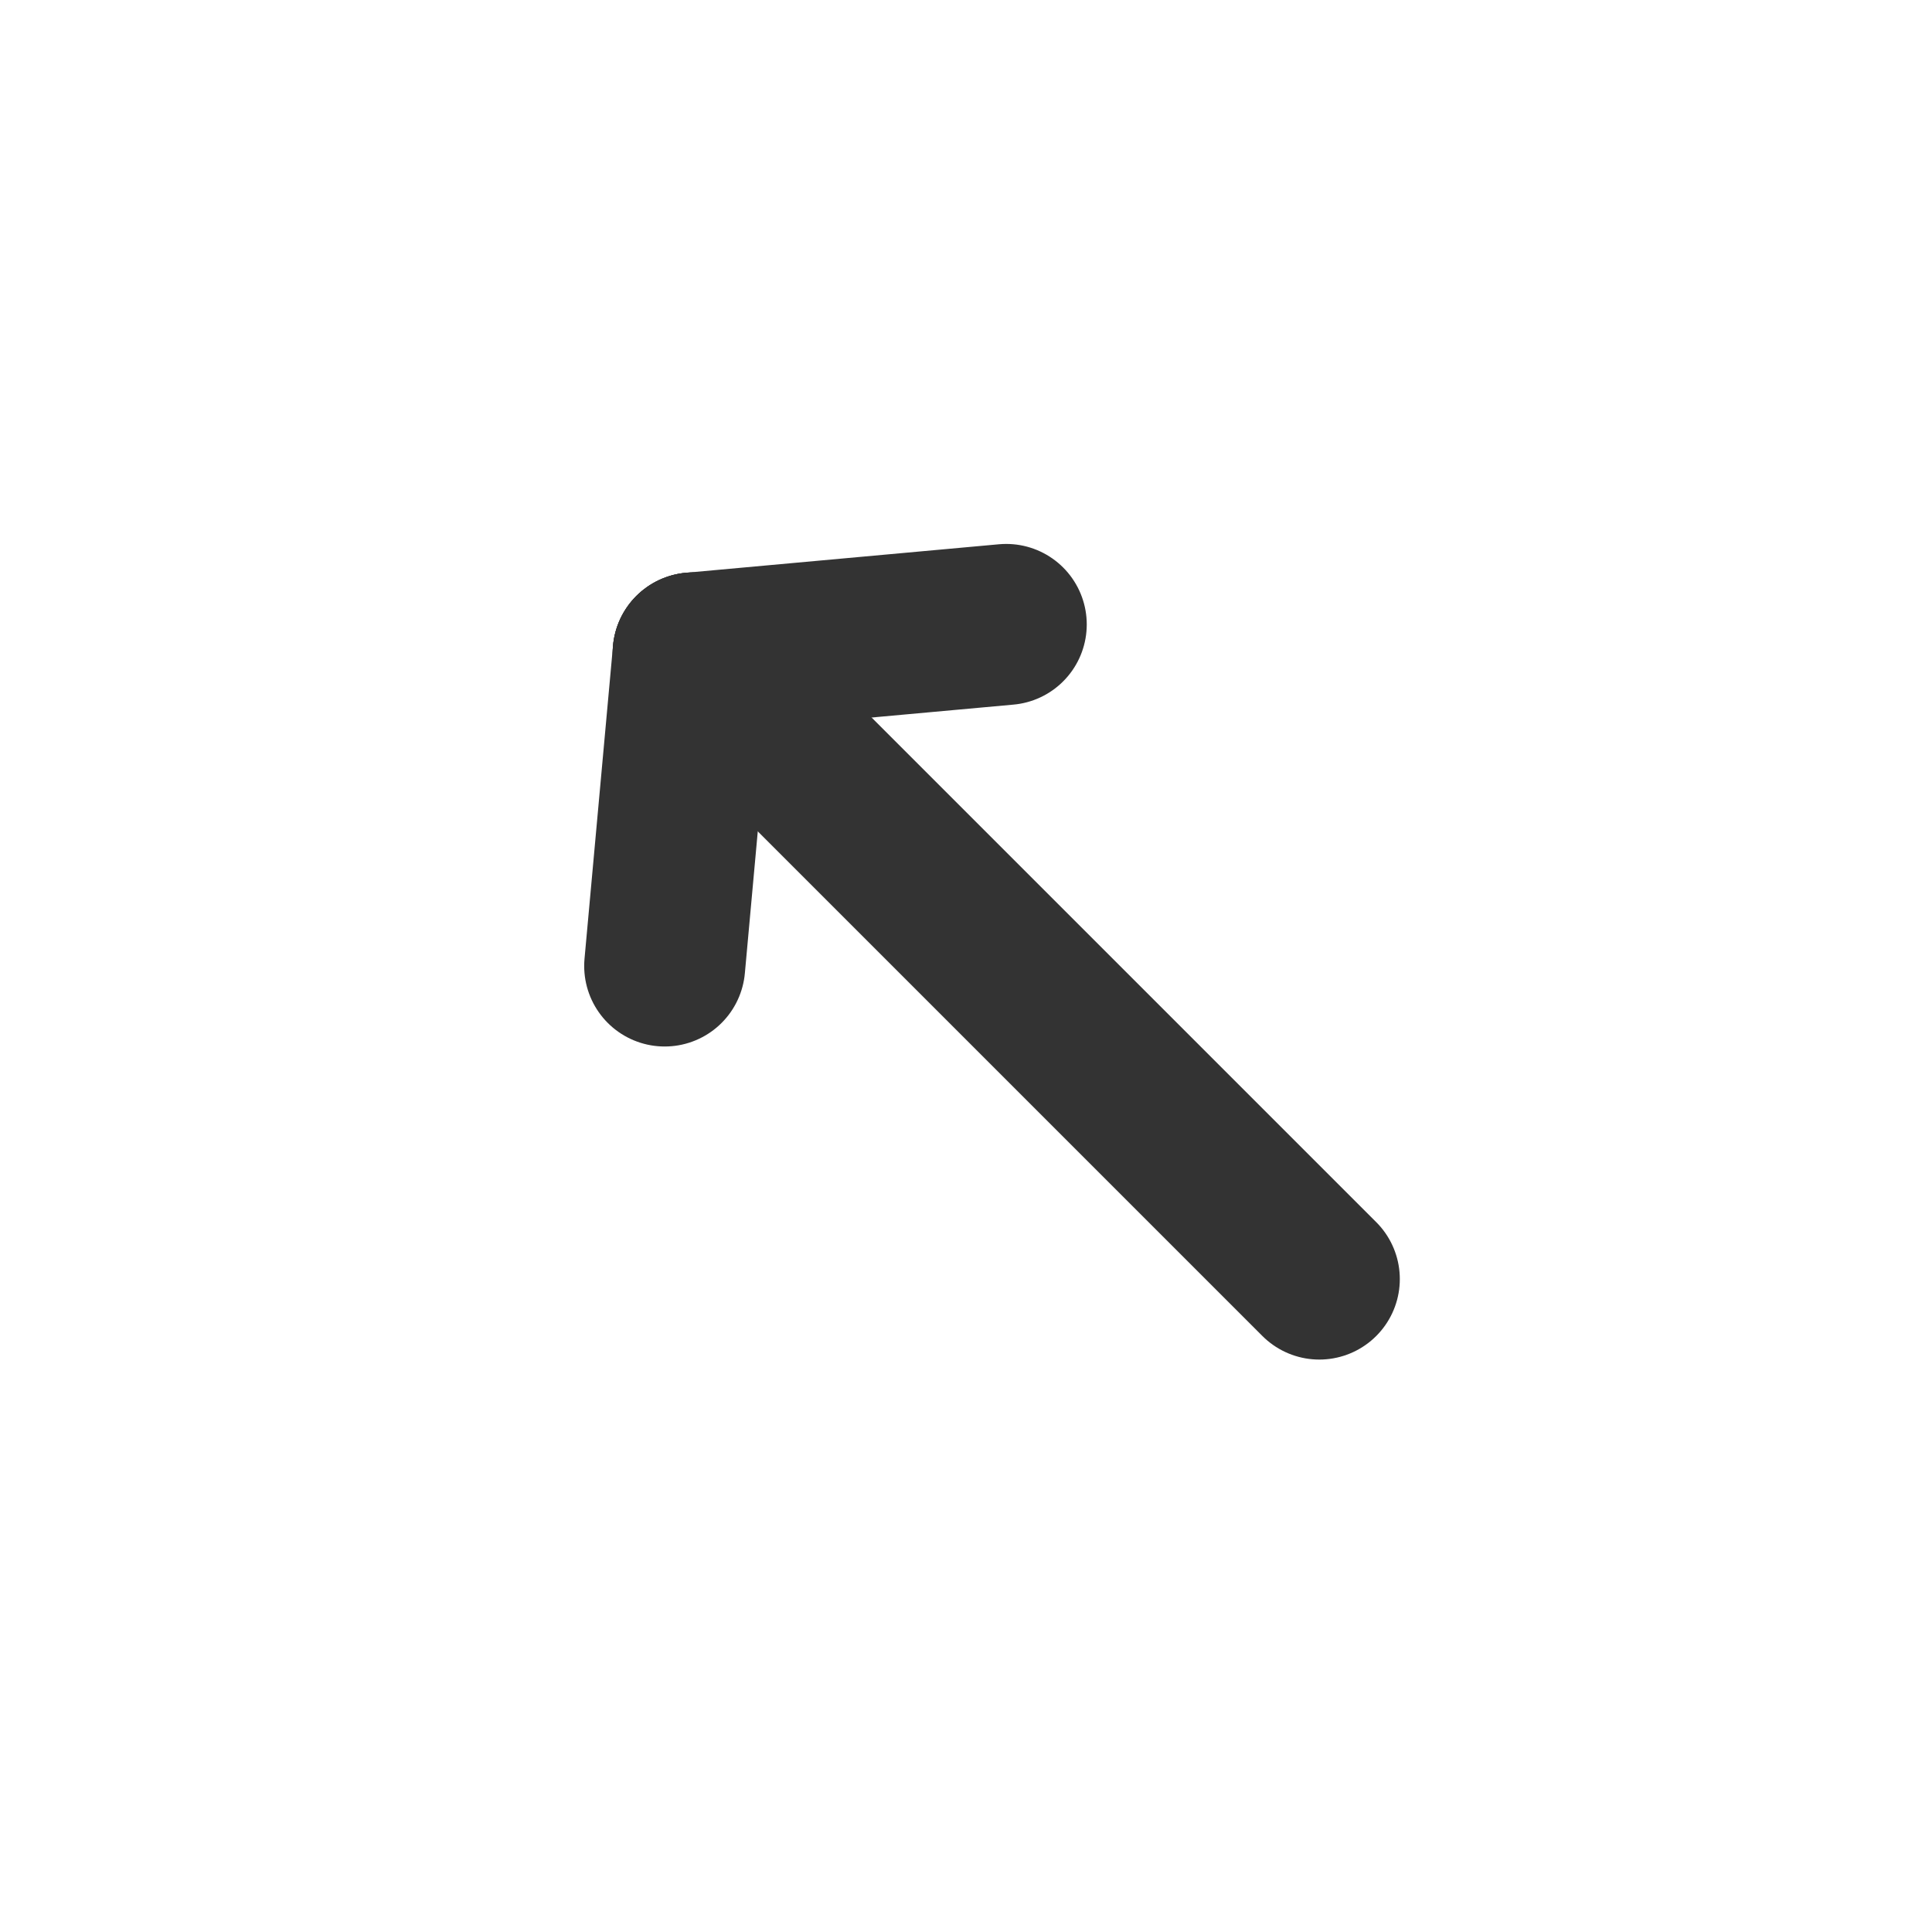
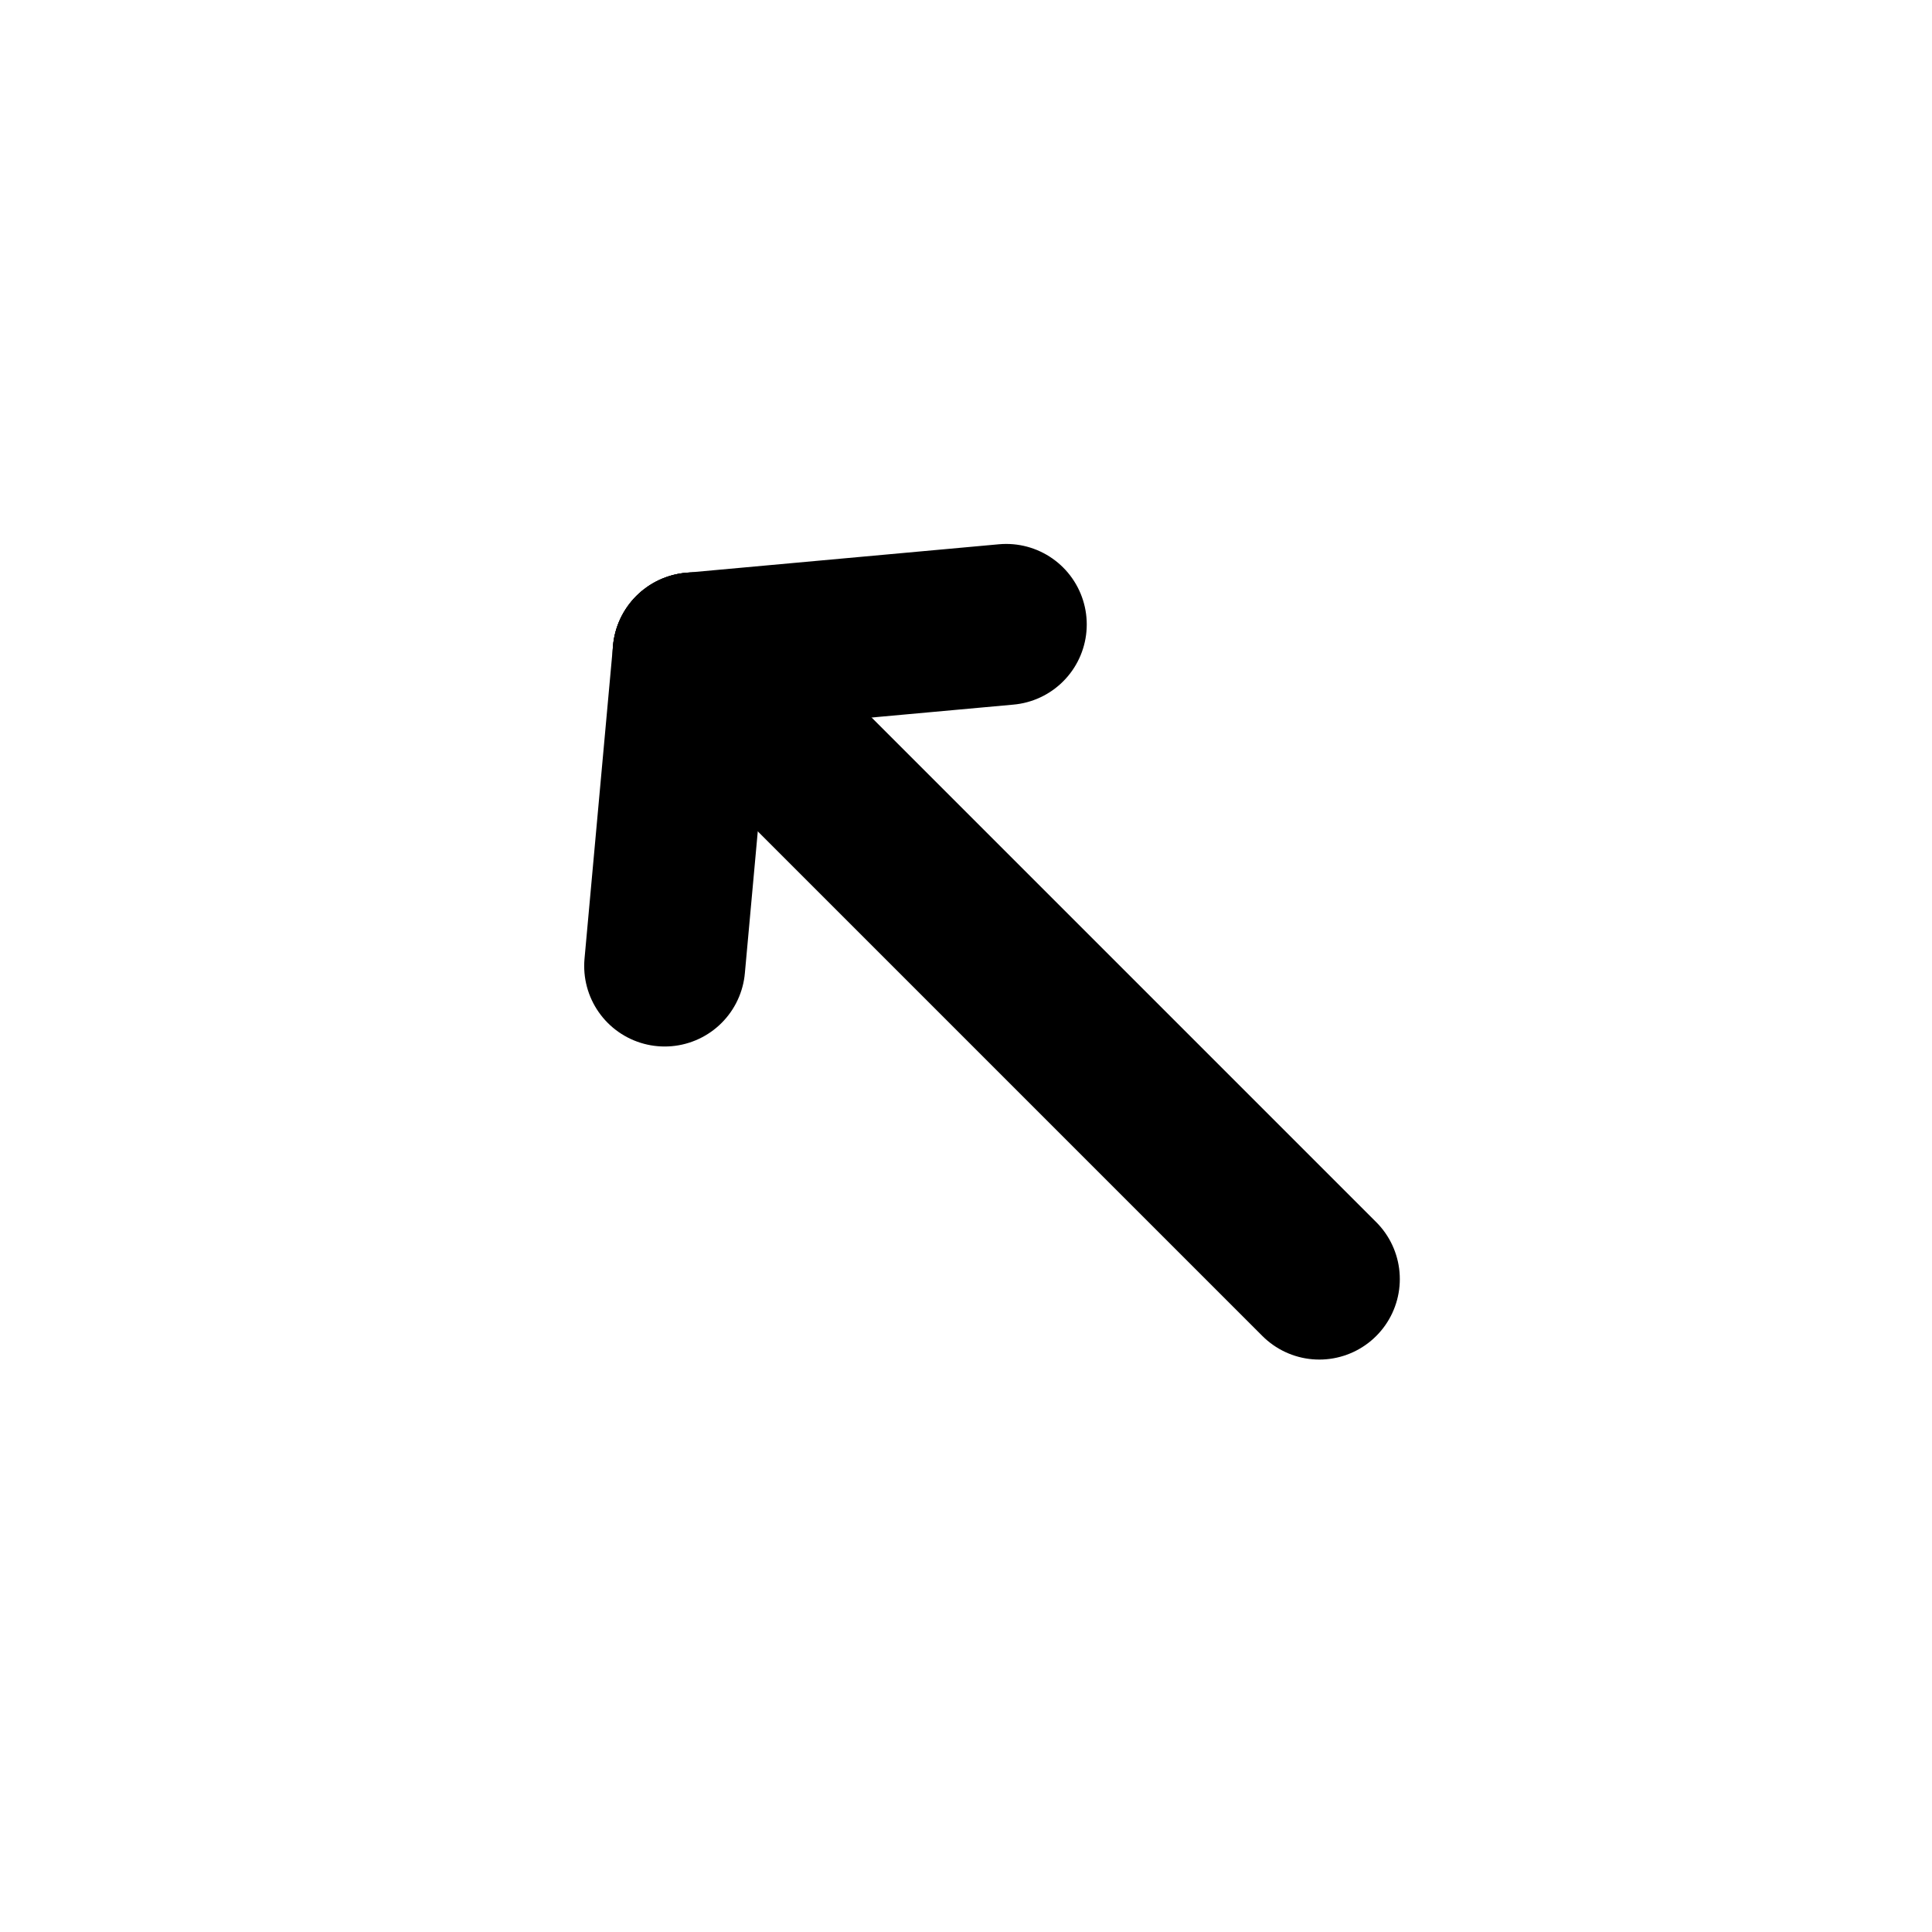
<svg xmlns="http://www.w3.org/2000/svg" width="24" height="24" viewBox="0 0 24 24" fill="none" stroke="currentColor" stroke-width="2" stroke-linecap="round" stroke-linejoin="round" class="hicon hicon-arrow-up-left">
-   <path d="M8.611 8.111L16.389 15.889" stroke="#333333" stroke-width="2" stroke-linecap="round" stroke-linejoin="round" />
-   <path d="M8.611 8.111L12.5 7.757" stroke="#333333" stroke-width="2" stroke-linecap="round" stroke-linejoin="round" />
-   <path d="M8.611 8.111L8.257 12" stroke="#333333" stroke-width="2" stroke-linecap="round" stroke-linejoin="round" />
+   <path d="M8.611 8.111L16.389 15.889" stroke="currentColor" stroke-width="2" stroke-linecap="round" stroke-linejoin="round" />
+   <path d="M8.611 8.111L12.5 7.757" stroke="currentColor" stroke-width="2" stroke-linecap="round" stroke-linejoin="round" />
+   <path d="M8.611 8.111L8.257 12" stroke="currentColor" stroke-width="2" stroke-linecap="round" stroke-linejoin="round" />
</svg>
